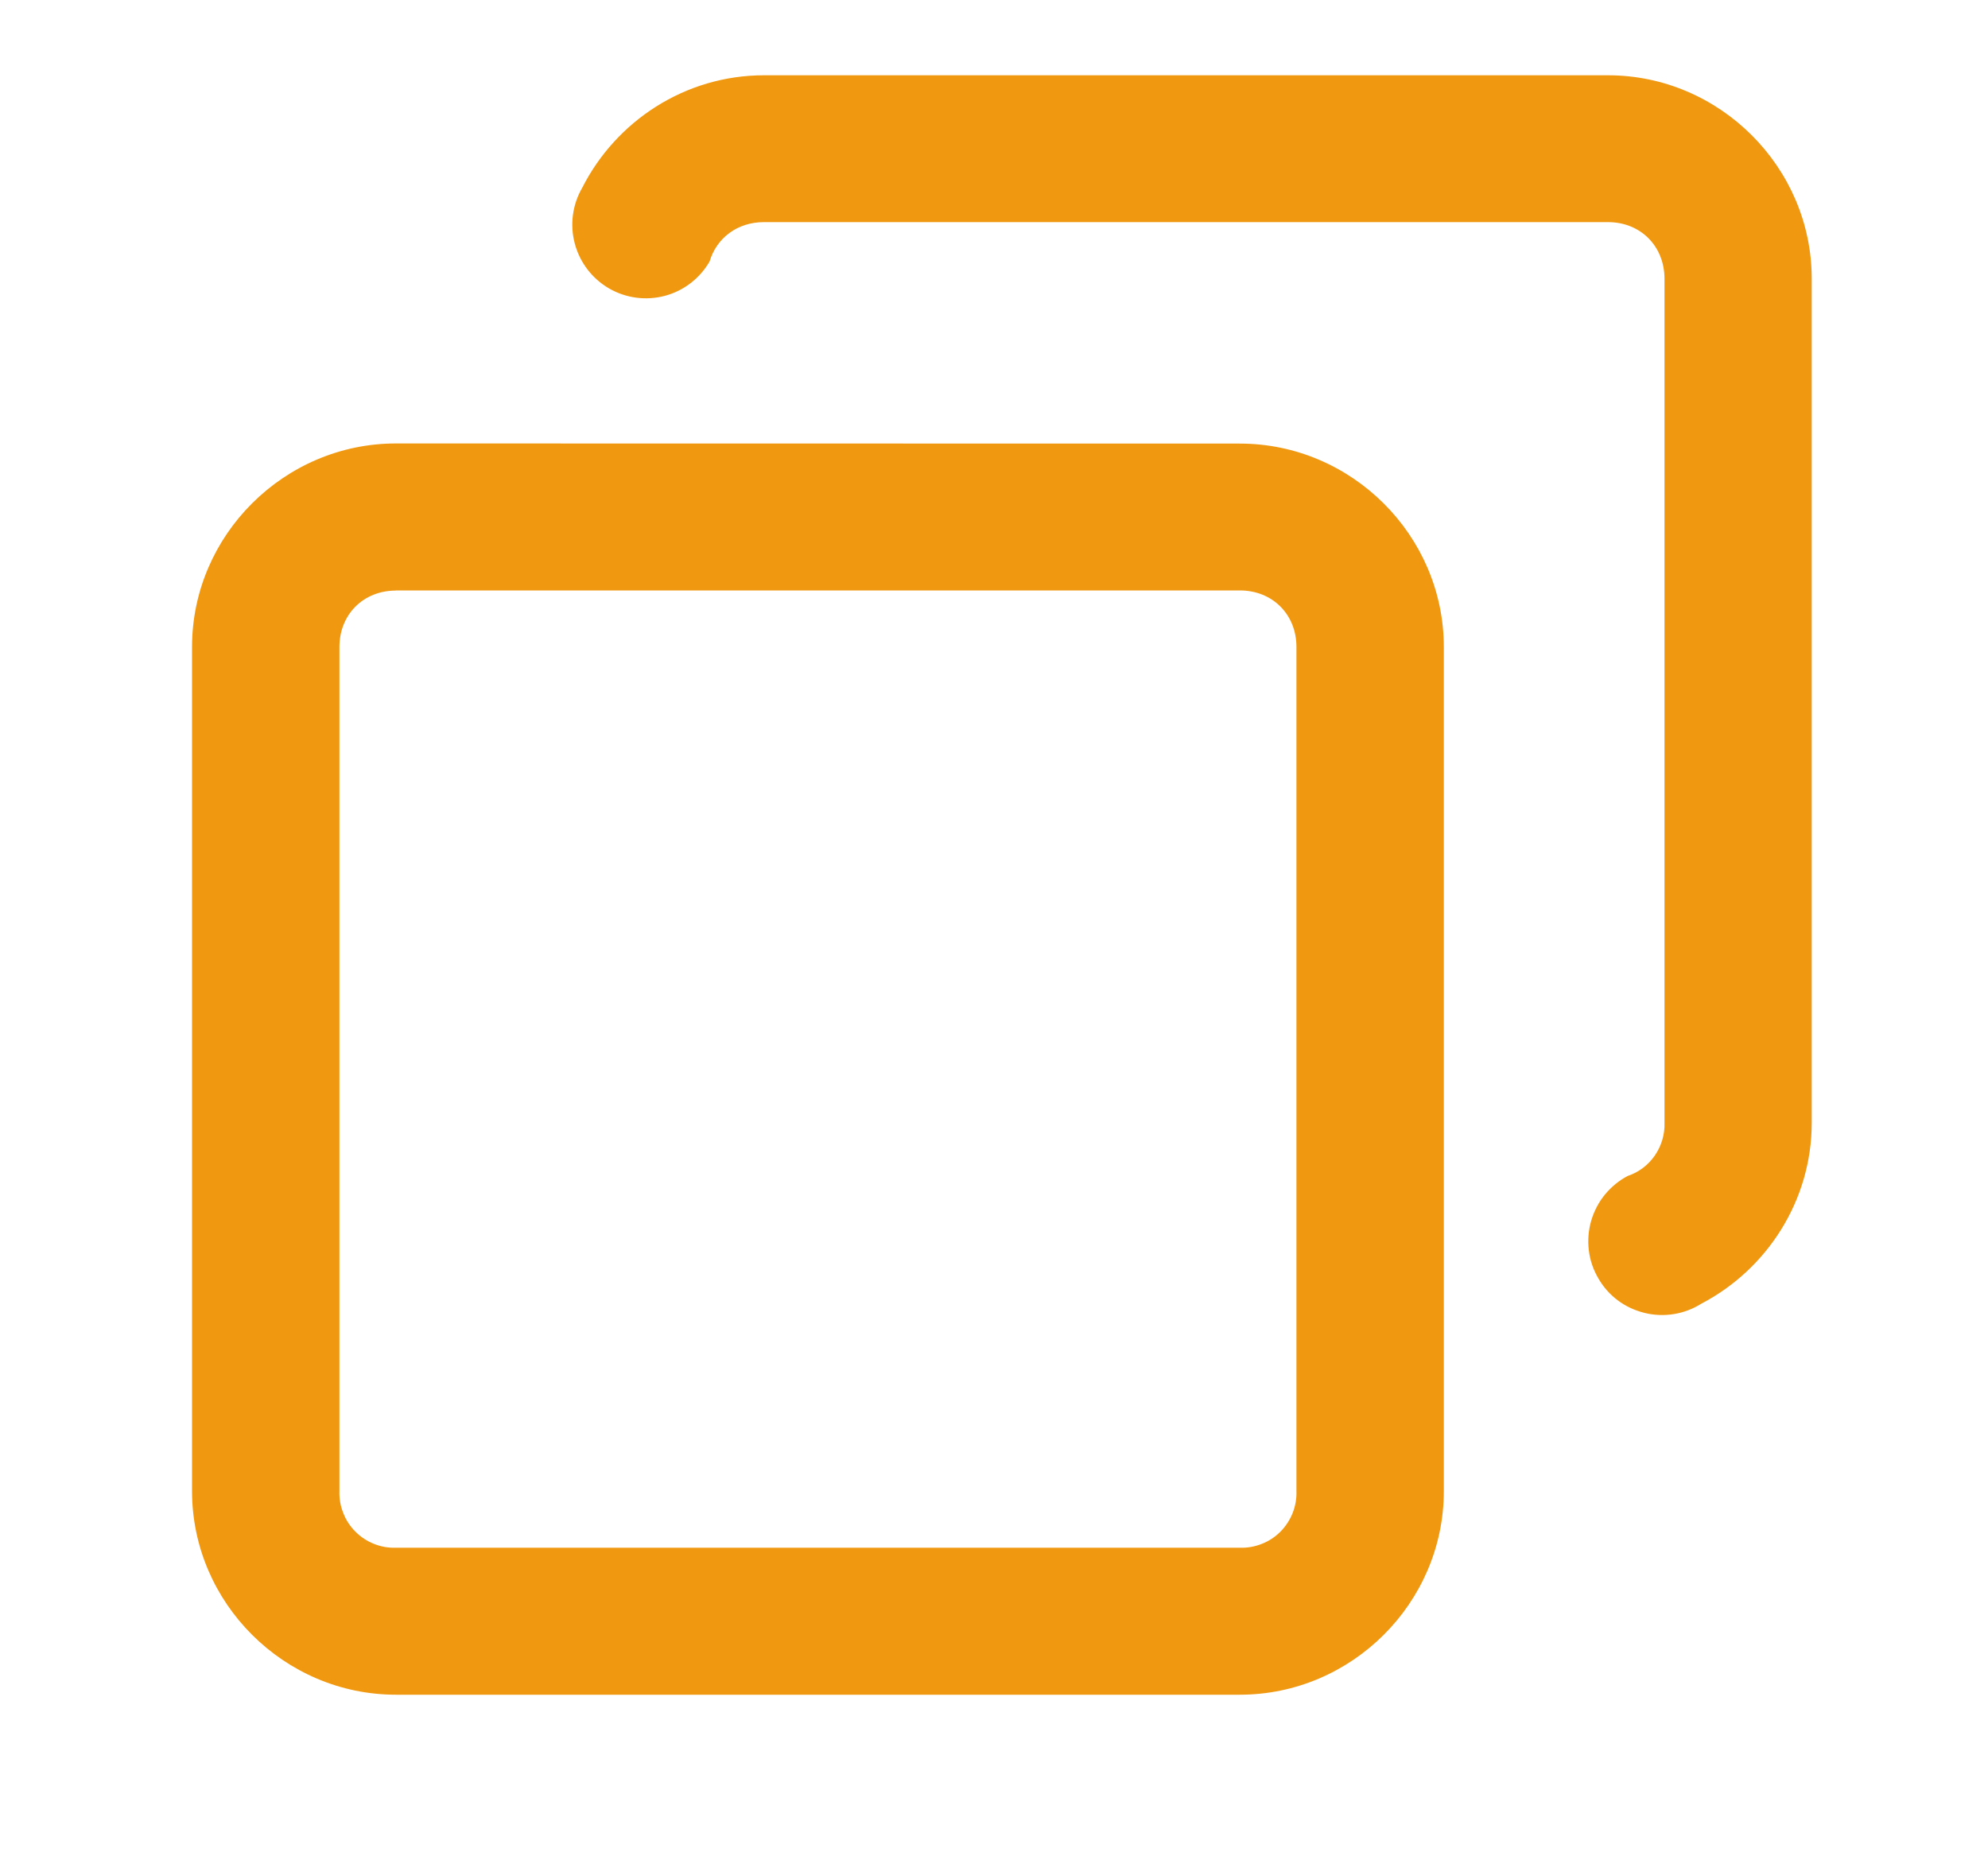
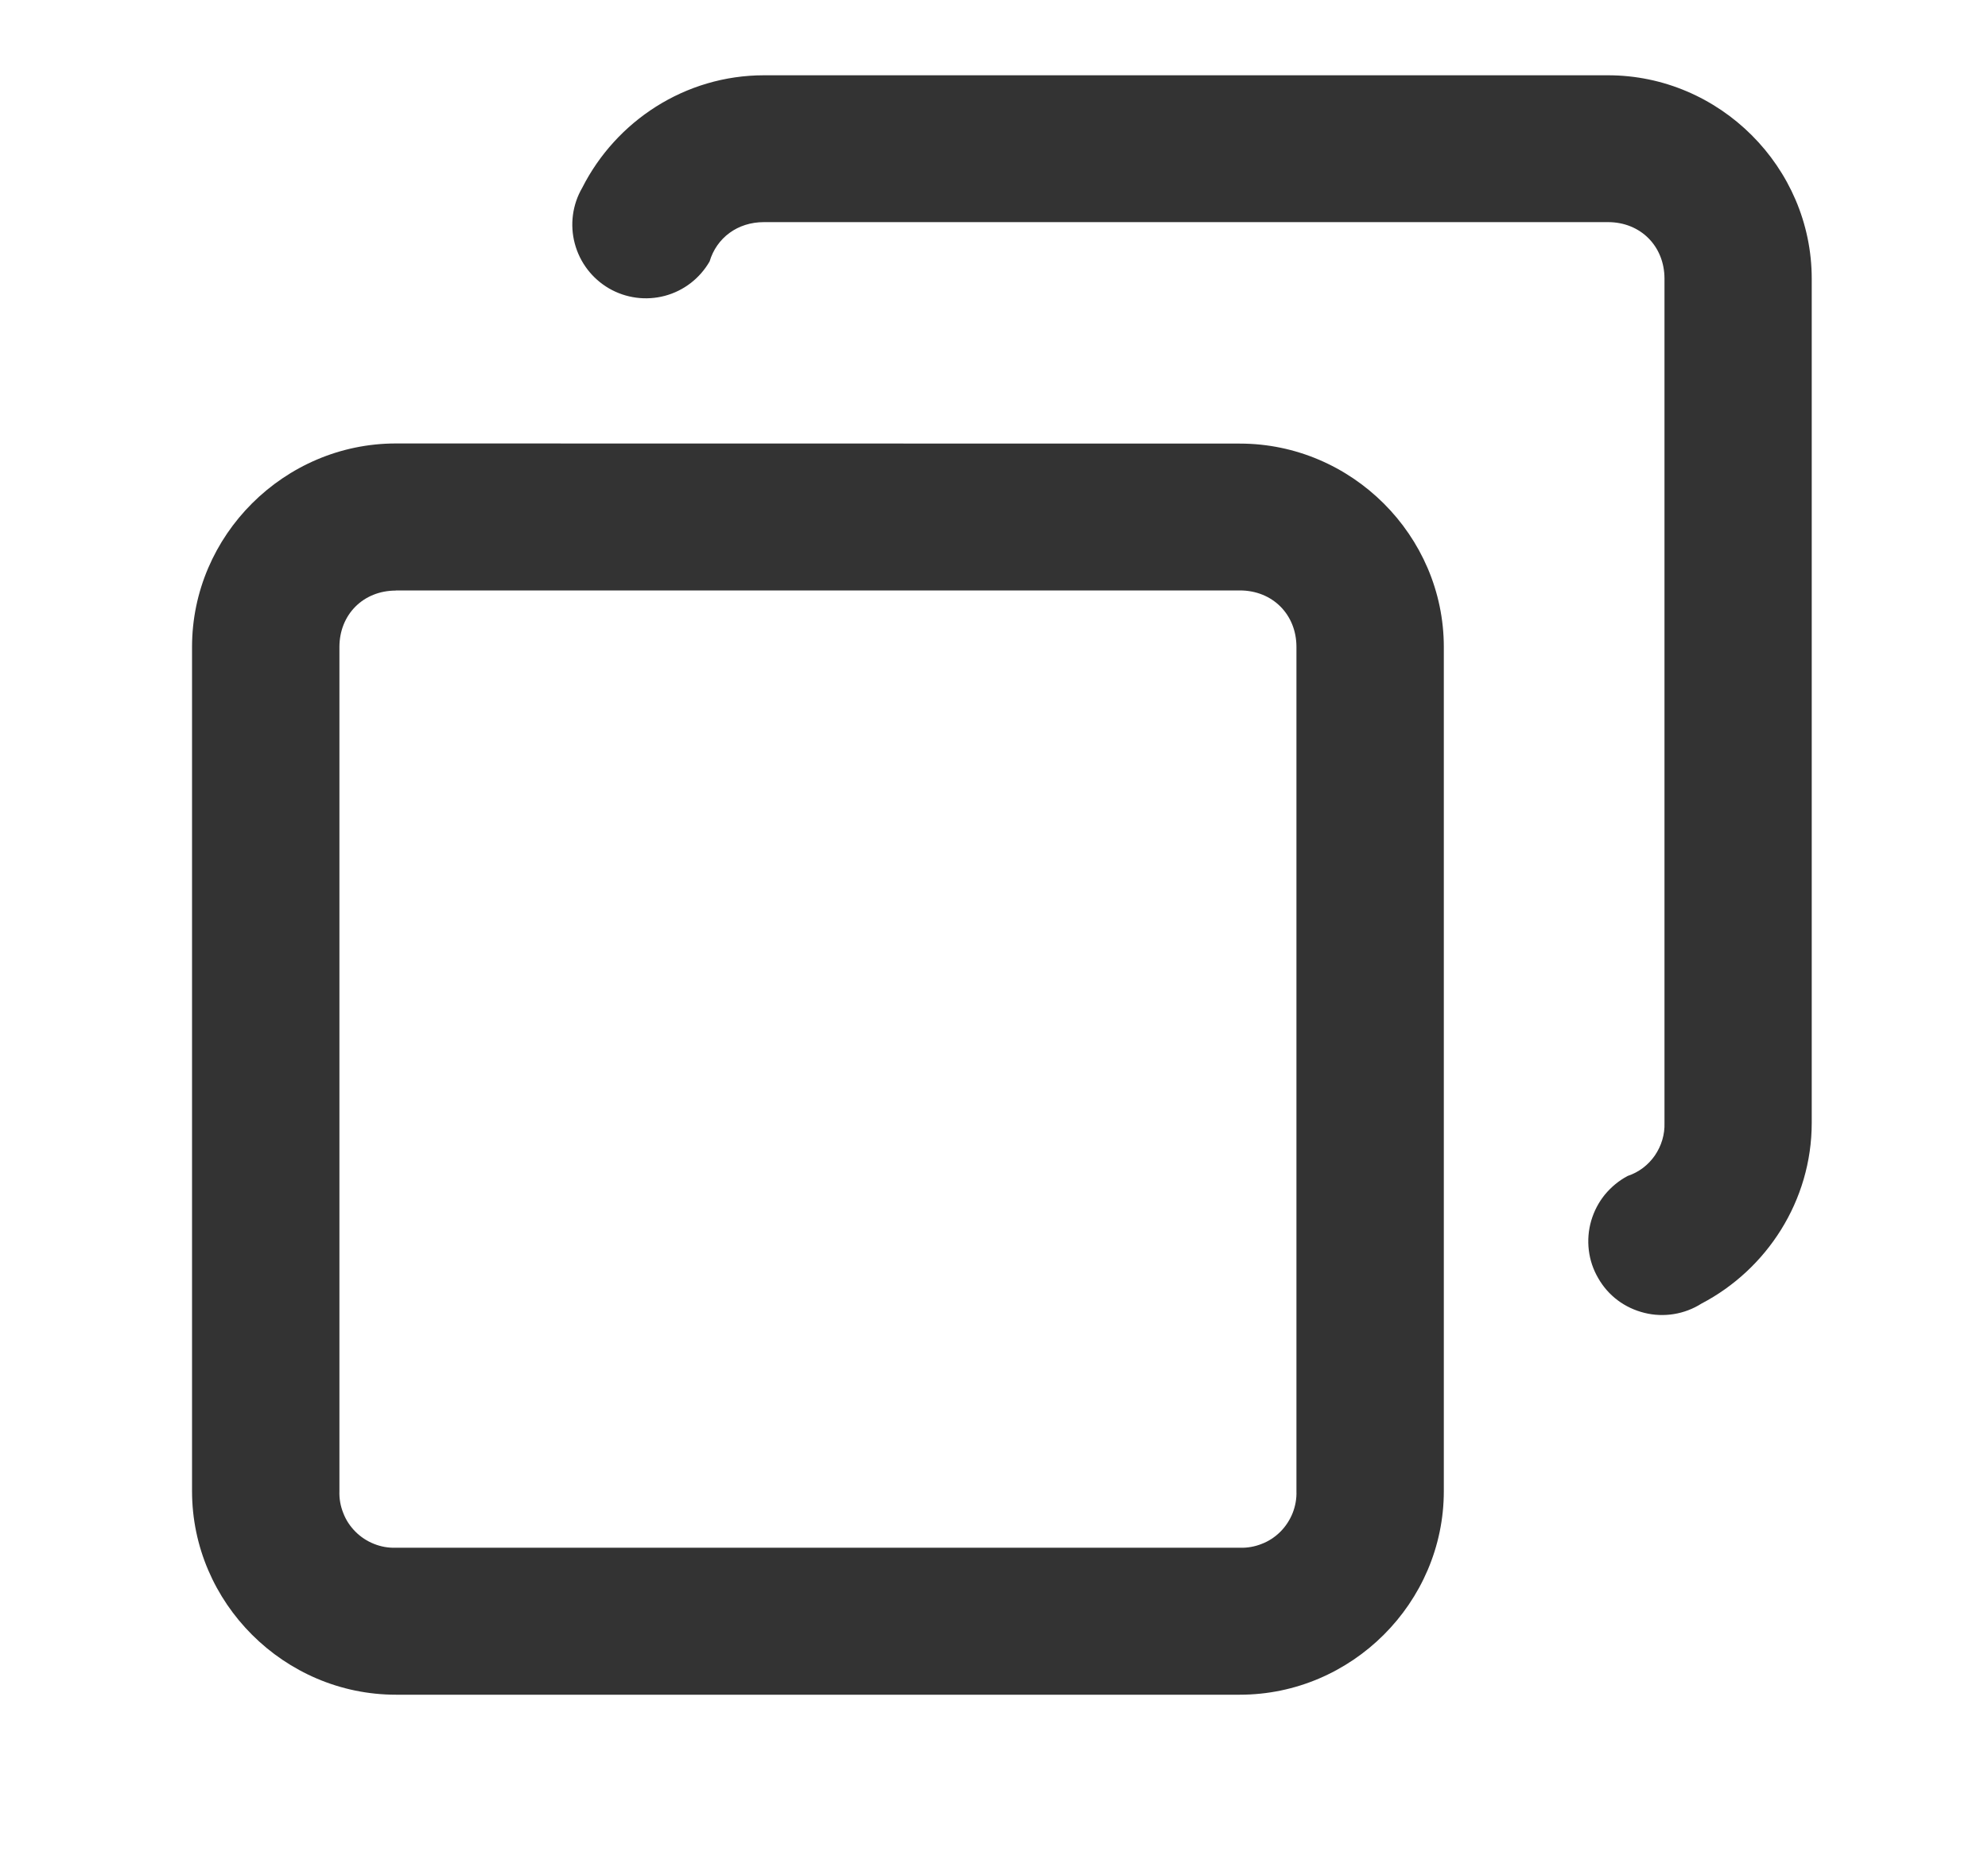
<svg xmlns="http://www.w3.org/2000/svg" width="15" height="14" viewBox="0 0 15 14" fill="none">
  <g clip-path="url(#clip0_13_66)">
-     <path d="M5.765 0.568C5.168 0.568 4.647 0.915 4.393 1.417C4.319 1.544 4.299 1.696 4.337 1.838C4.375 1.981 4.468 2.102 4.595 2.176C4.723 2.25 4.874 2.27 5.017 2.232C5.159 2.194 5.28 2.101 5.354 1.973C5.407 1.795 5.564 1.676 5.764 1.676H12.133C12.378 1.676 12.559 1.857 12.559 2.103V8.472C12.562 8.56 12.536 8.646 12.486 8.719C12.436 8.791 12.365 8.845 12.281 8.873C12.215 8.908 12.157 8.956 12.109 9.014C12.062 9.072 12.027 9.139 12.006 9.211C11.985 9.283 11.979 9.359 11.988 9.433C11.997 9.508 12.021 9.579 12.059 9.644C12.096 9.709 12.146 9.766 12.206 9.811C12.266 9.856 12.335 9.888 12.408 9.906C12.48 9.924 12.556 9.927 12.63 9.915C12.704 9.903 12.775 9.876 12.838 9.836C13.33 9.579 13.67 9.061 13.67 8.472V2.103C13.67 1.261 12.974 0.568 12.133 0.568H5.765ZM2.987 3.346C2.145 3.346 1.449 4.039 1.449 4.881V11.251C1.449 12.094 2.145 12.787 2.987 12.787H9.355C10.198 12.787 10.894 12.094 10.894 11.251V4.882C10.894 4.04 10.198 3.347 9.355 3.347L2.987 3.346ZM2.987 4.455H9.355C9.601 4.455 9.782 4.636 9.782 4.881V11.251C9.784 11.308 9.774 11.364 9.753 11.417C9.732 11.469 9.701 11.517 9.661 11.557C9.621 11.597 9.573 11.629 9.52 11.649C9.468 11.67 9.411 11.68 9.355 11.678H2.987C2.93 11.68 2.874 11.67 2.822 11.649C2.769 11.628 2.722 11.597 2.682 11.557C2.642 11.517 2.61 11.469 2.59 11.416C2.569 11.364 2.559 11.308 2.561 11.251V4.882C2.561 4.637 2.741 4.456 2.987 4.456V4.455Z" fill="#F09810" />
+     <path d="M5.765 0.568C5.168 0.568 4.647 0.915 4.393 1.417C4.319 1.544 4.299 1.696 4.337 1.838C4.375 1.981 4.468 2.102 4.595 2.176C4.723 2.25 4.874 2.27 5.017 2.232C5.159 2.194 5.28 2.101 5.354 1.973C5.407 1.795 5.564 1.676 5.764 1.676H12.133C12.378 1.676 12.559 1.857 12.559 2.103V8.472C12.562 8.56 12.536 8.646 12.486 8.719C12.436 8.791 12.365 8.845 12.281 8.873C12.215 8.908 12.157 8.956 12.109 9.014C12.062 9.072 12.027 9.139 12.006 9.211C11.985 9.283 11.979 9.359 11.988 9.433C11.997 9.508 12.021 9.579 12.059 9.644C12.096 9.709 12.146 9.766 12.206 9.811C12.266 9.856 12.335 9.888 12.408 9.906C12.48 9.924 12.556 9.927 12.63 9.915C12.704 9.903 12.775 9.876 12.838 9.836C13.33 9.579 13.67 9.061 13.67 8.472V2.103C13.67 1.261 12.974 0.568 12.133 0.568H5.765ZM2.987 3.346C2.145 3.346 1.449 4.039 1.449 4.881V11.251C1.449 12.094 2.145 12.787 2.987 12.787H9.355C10.198 12.787 10.894 12.094 10.894 11.251V4.882C10.894 4.04 10.198 3.347 9.355 3.347L2.987 3.346ZM2.987 4.455H9.355C9.601 4.455 9.782 4.636 9.782 4.881V11.251C9.784 11.308 9.774 11.364 9.753 11.417C9.732 11.469 9.701 11.517 9.661 11.557C9.621 11.597 9.573 11.629 9.52 11.649C9.468 11.67 9.411 11.68 9.355 11.678H2.987C2.93 11.68 2.874 11.67 2.822 11.649C2.769 11.628 2.722 11.597 2.682 11.557C2.642 11.517 2.61 11.469 2.59 11.416C2.569 11.364 2.559 11.308 2.561 11.251V4.882C2.561 4.637 2.741 4.456 2.987 4.456V4.455Z" fill="#333333" />
  </g>
  <defs>
    <clipPath id="clip0_13_66">
      <rect width="13.332" height="13.332" fill="black" transform="translate(0.893738 0.0112915)" />
    </clipPath>
  </defs>
</svg>
